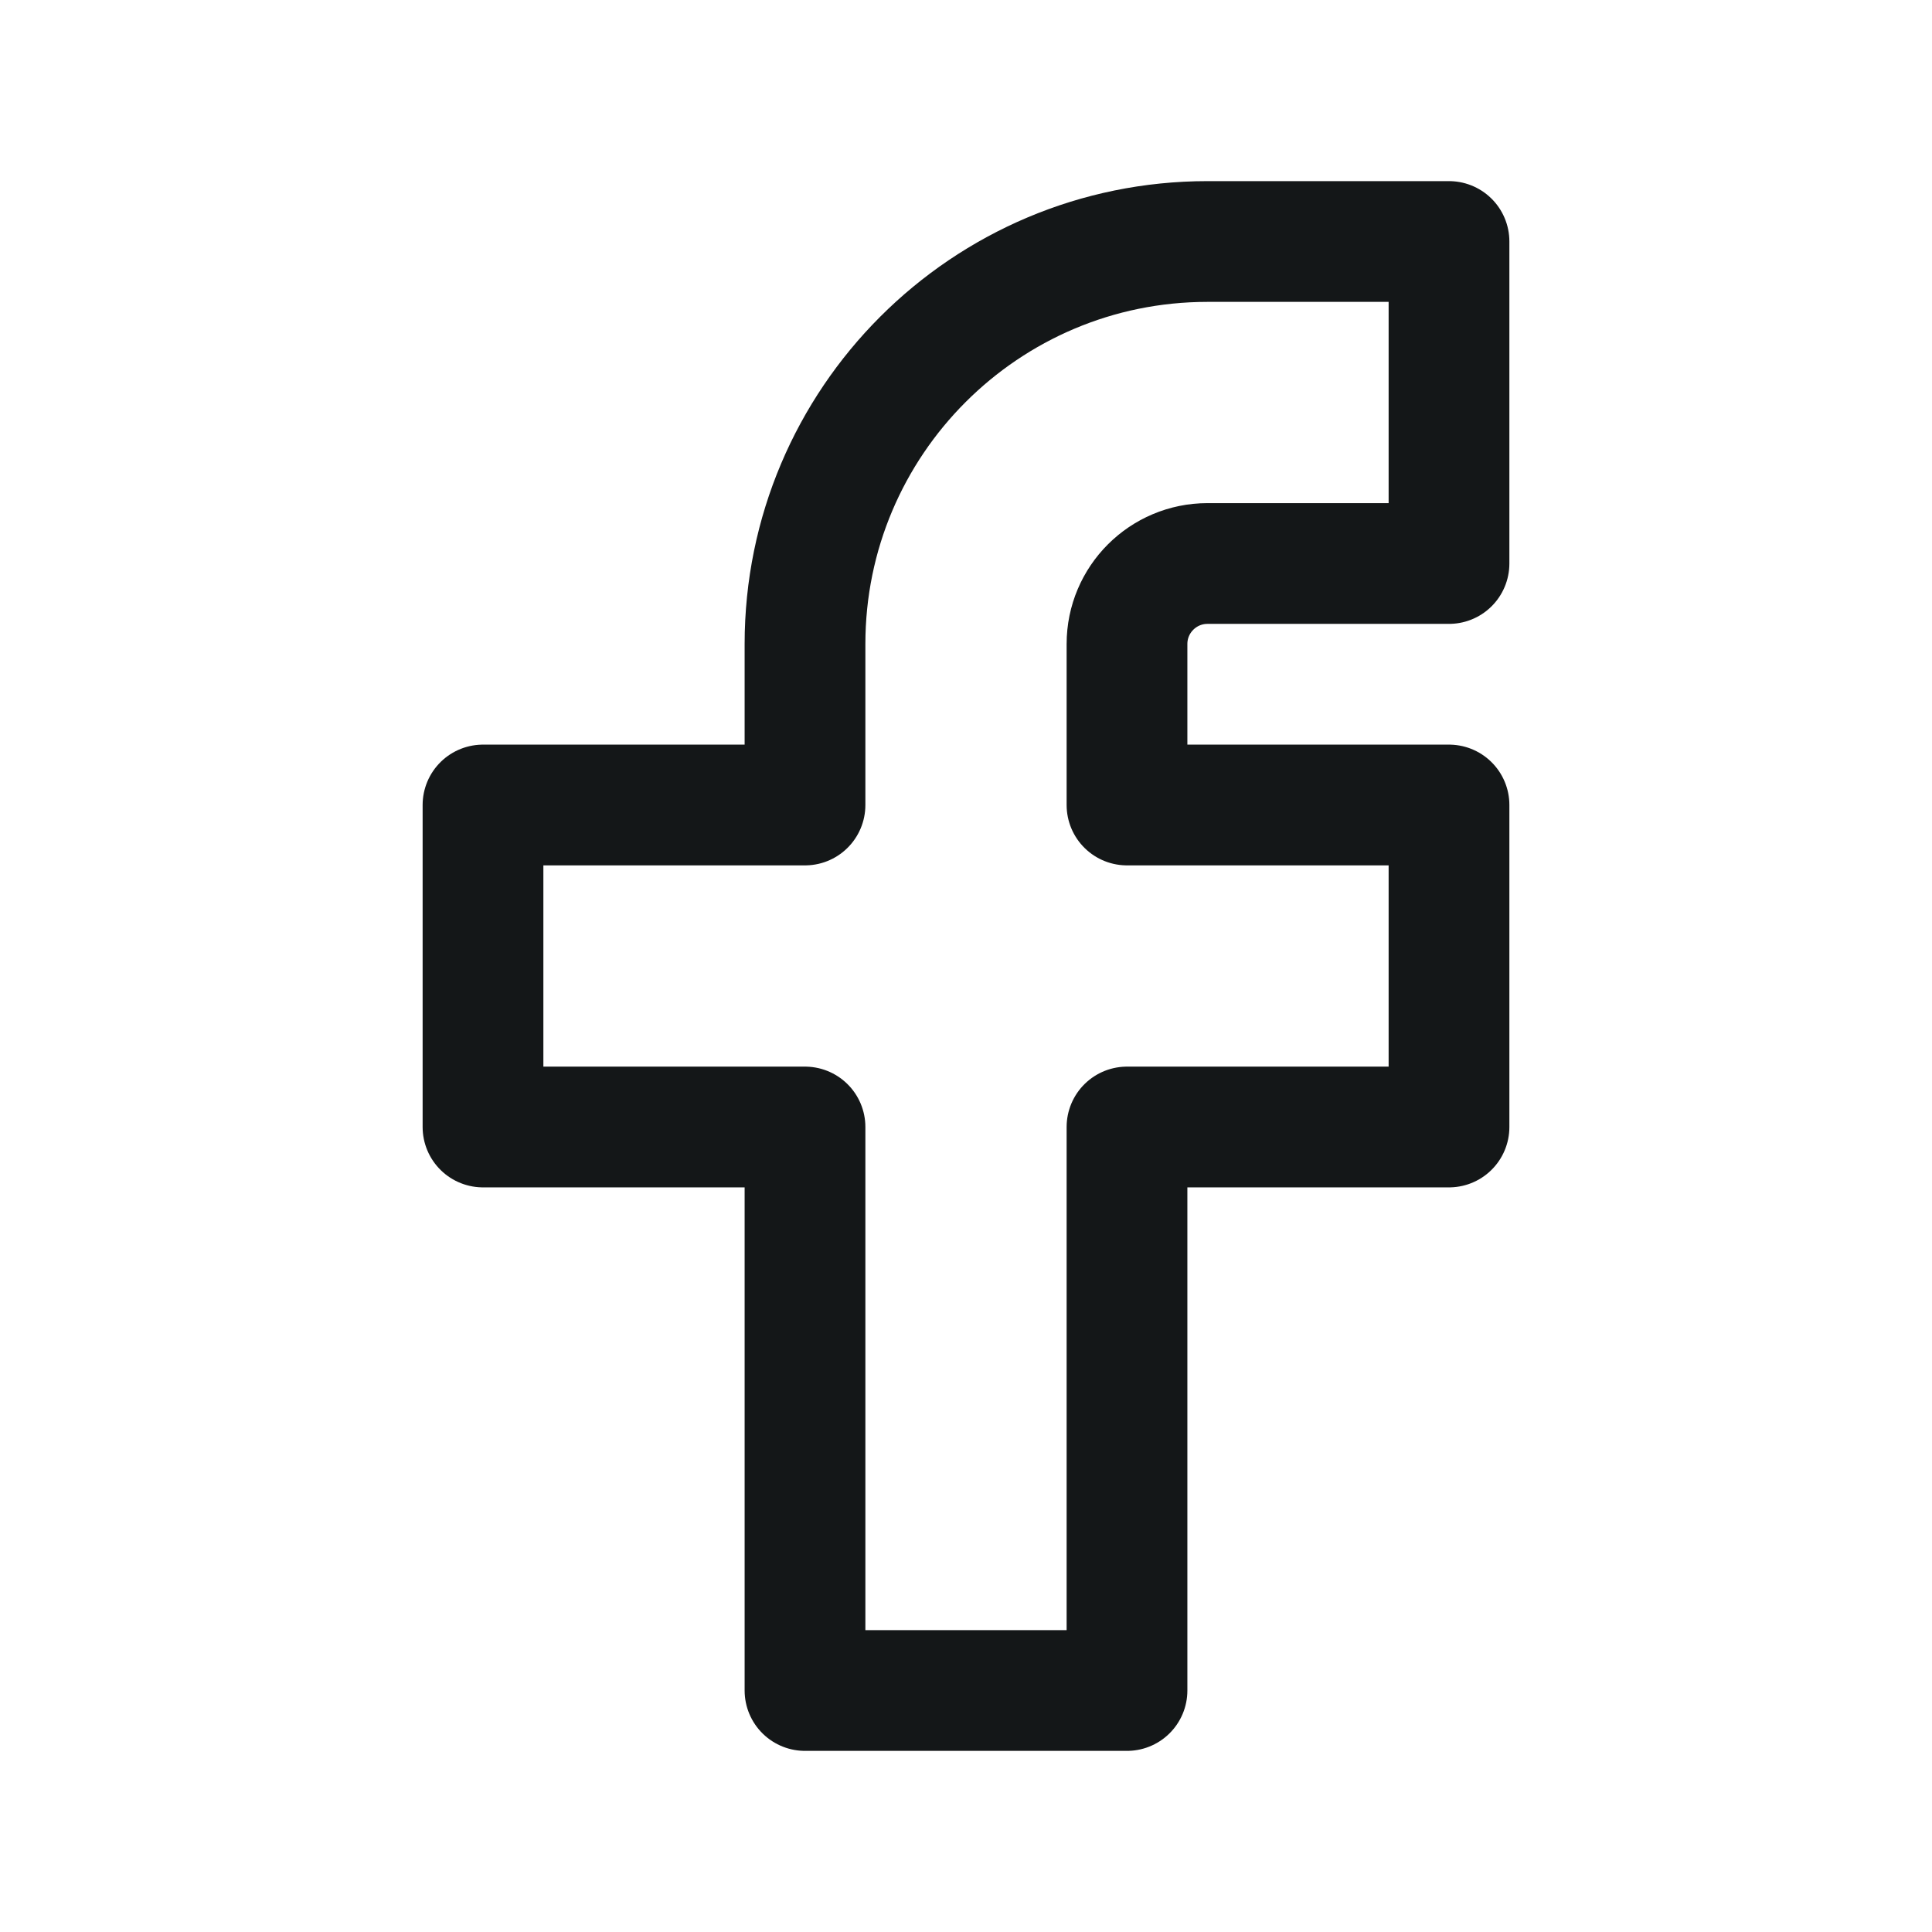
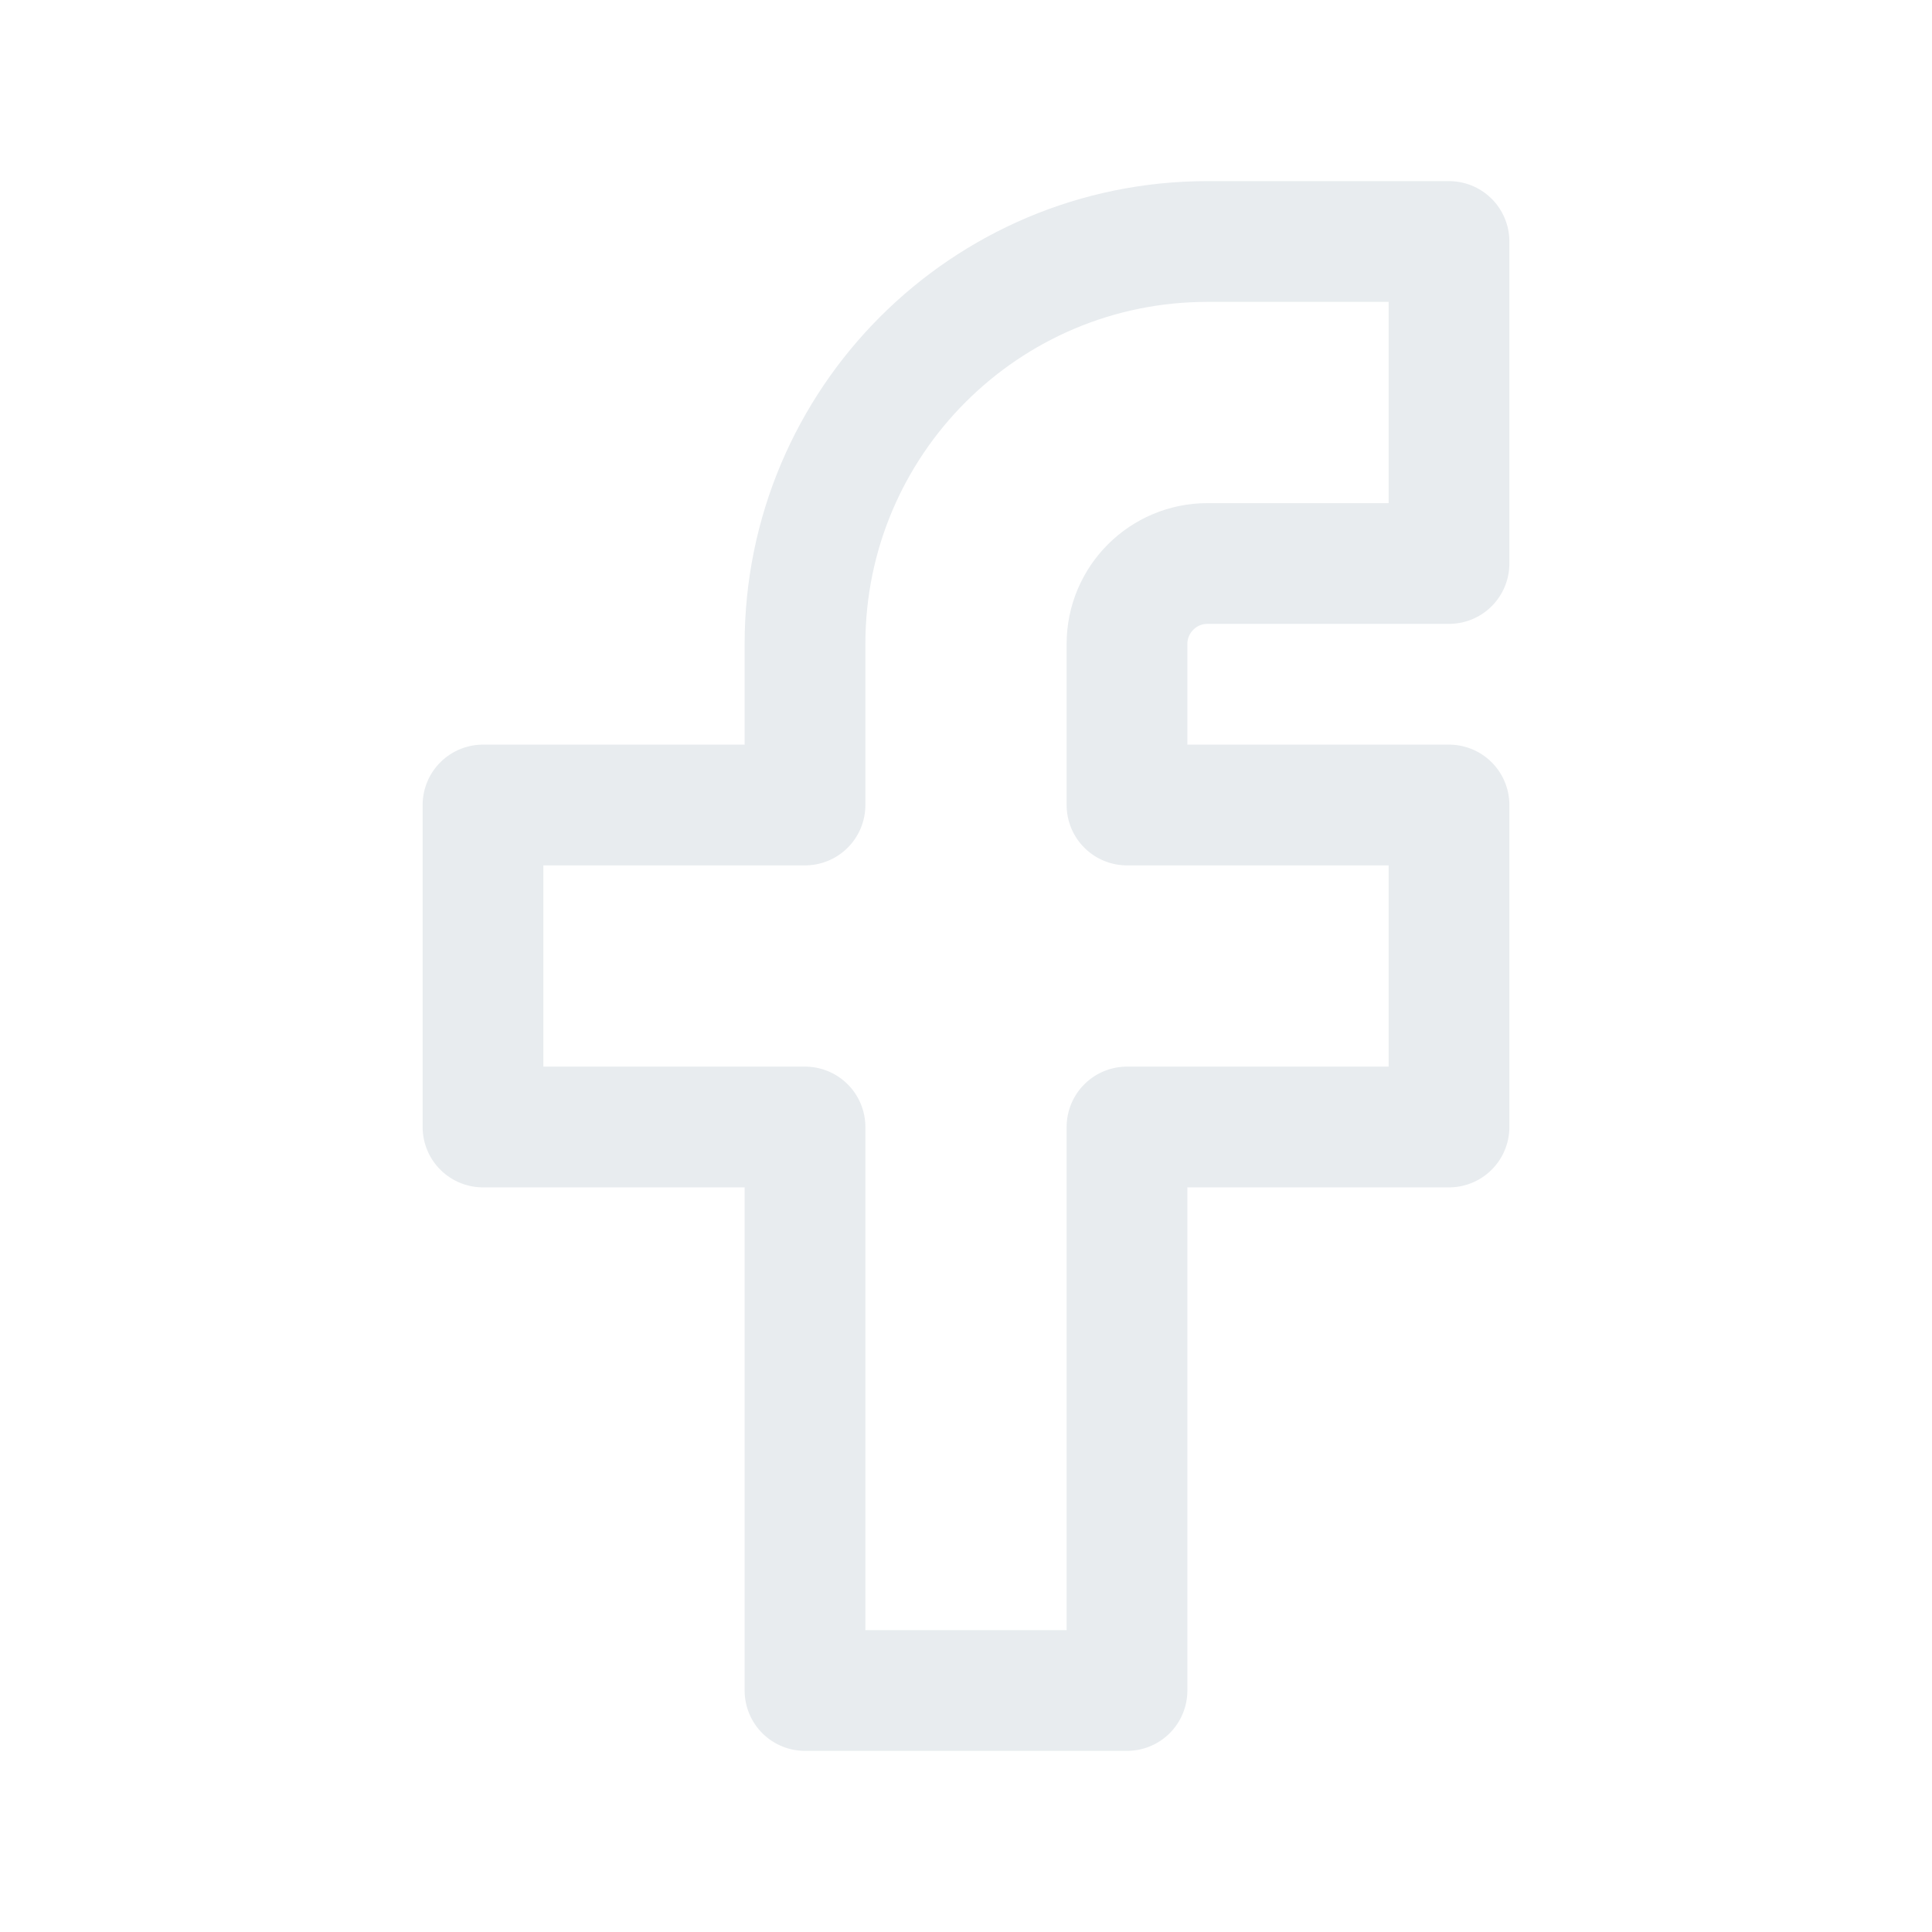
<svg xmlns="http://www.w3.org/2000/svg" width="24" height="24" viewBox="0 0 24 24" fill="none">
-   <path d="M18 3H15C12.239 3 10 5.239 10 8V10H6V14H10V21H14V14H18V10H14V8C14 7.448 14.448 7 15 7H18V3Z" stroke="#141718" stroke-width="1.5" stroke-linecap="round" stroke-linejoin="round" />
+   <path d="M18 3H15C12.239 3 10 5.239 10 8V10H6V14H10V21H14V14H18V10H14V8C14 7.448 14.448 7 15 7H18V3Z" stroke="#E8ECEF" stroke-width="1.5" stroke-linecap="round" stroke-linejoin="round" />
</svg>
